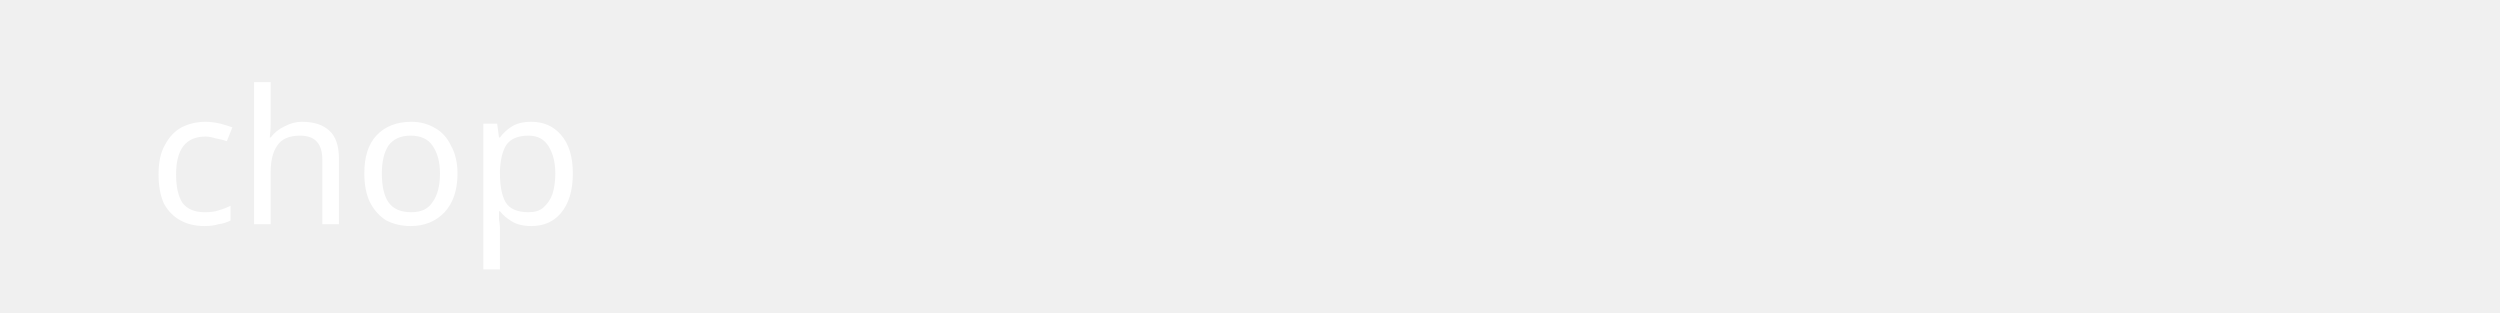
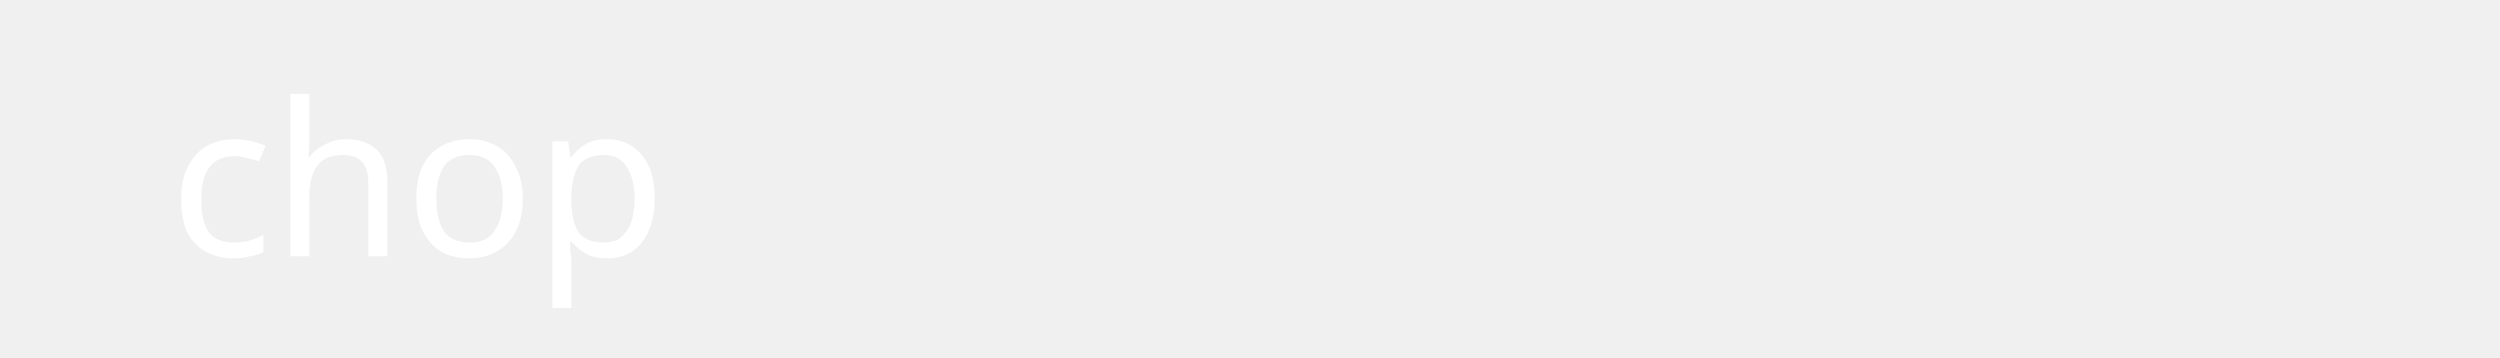
- <svg xmlns="http://www.w3.org/2000/svg" width="160" height="20" viewBox="0 0 42.333 5.292" version="1.1" id="svg907">
+ <svg xmlns="http://www.w3.org/2000/svg" width="140" height="20" viewBox="0 0 37.042 5.292" version="1.1" id="svg907">
  <defs id="defs901" />
  <g id="layer1">
    <text xml:space="preserve" style="font-size:3.175px;line-height:1.25;font-family:'Good Times';-inkscape-font-specification:'Good Times';fill:#ffffff;stroke-width:0.265" x="2.512" y="3.795" id="text1474">
      <tspan id="tspan1472" x="2.512" y="3.795" style="font-size:3.175px;fill:#ffffff;stroke-width:0.265">chop</tspan>
    </text>
  </g>
</svg>
